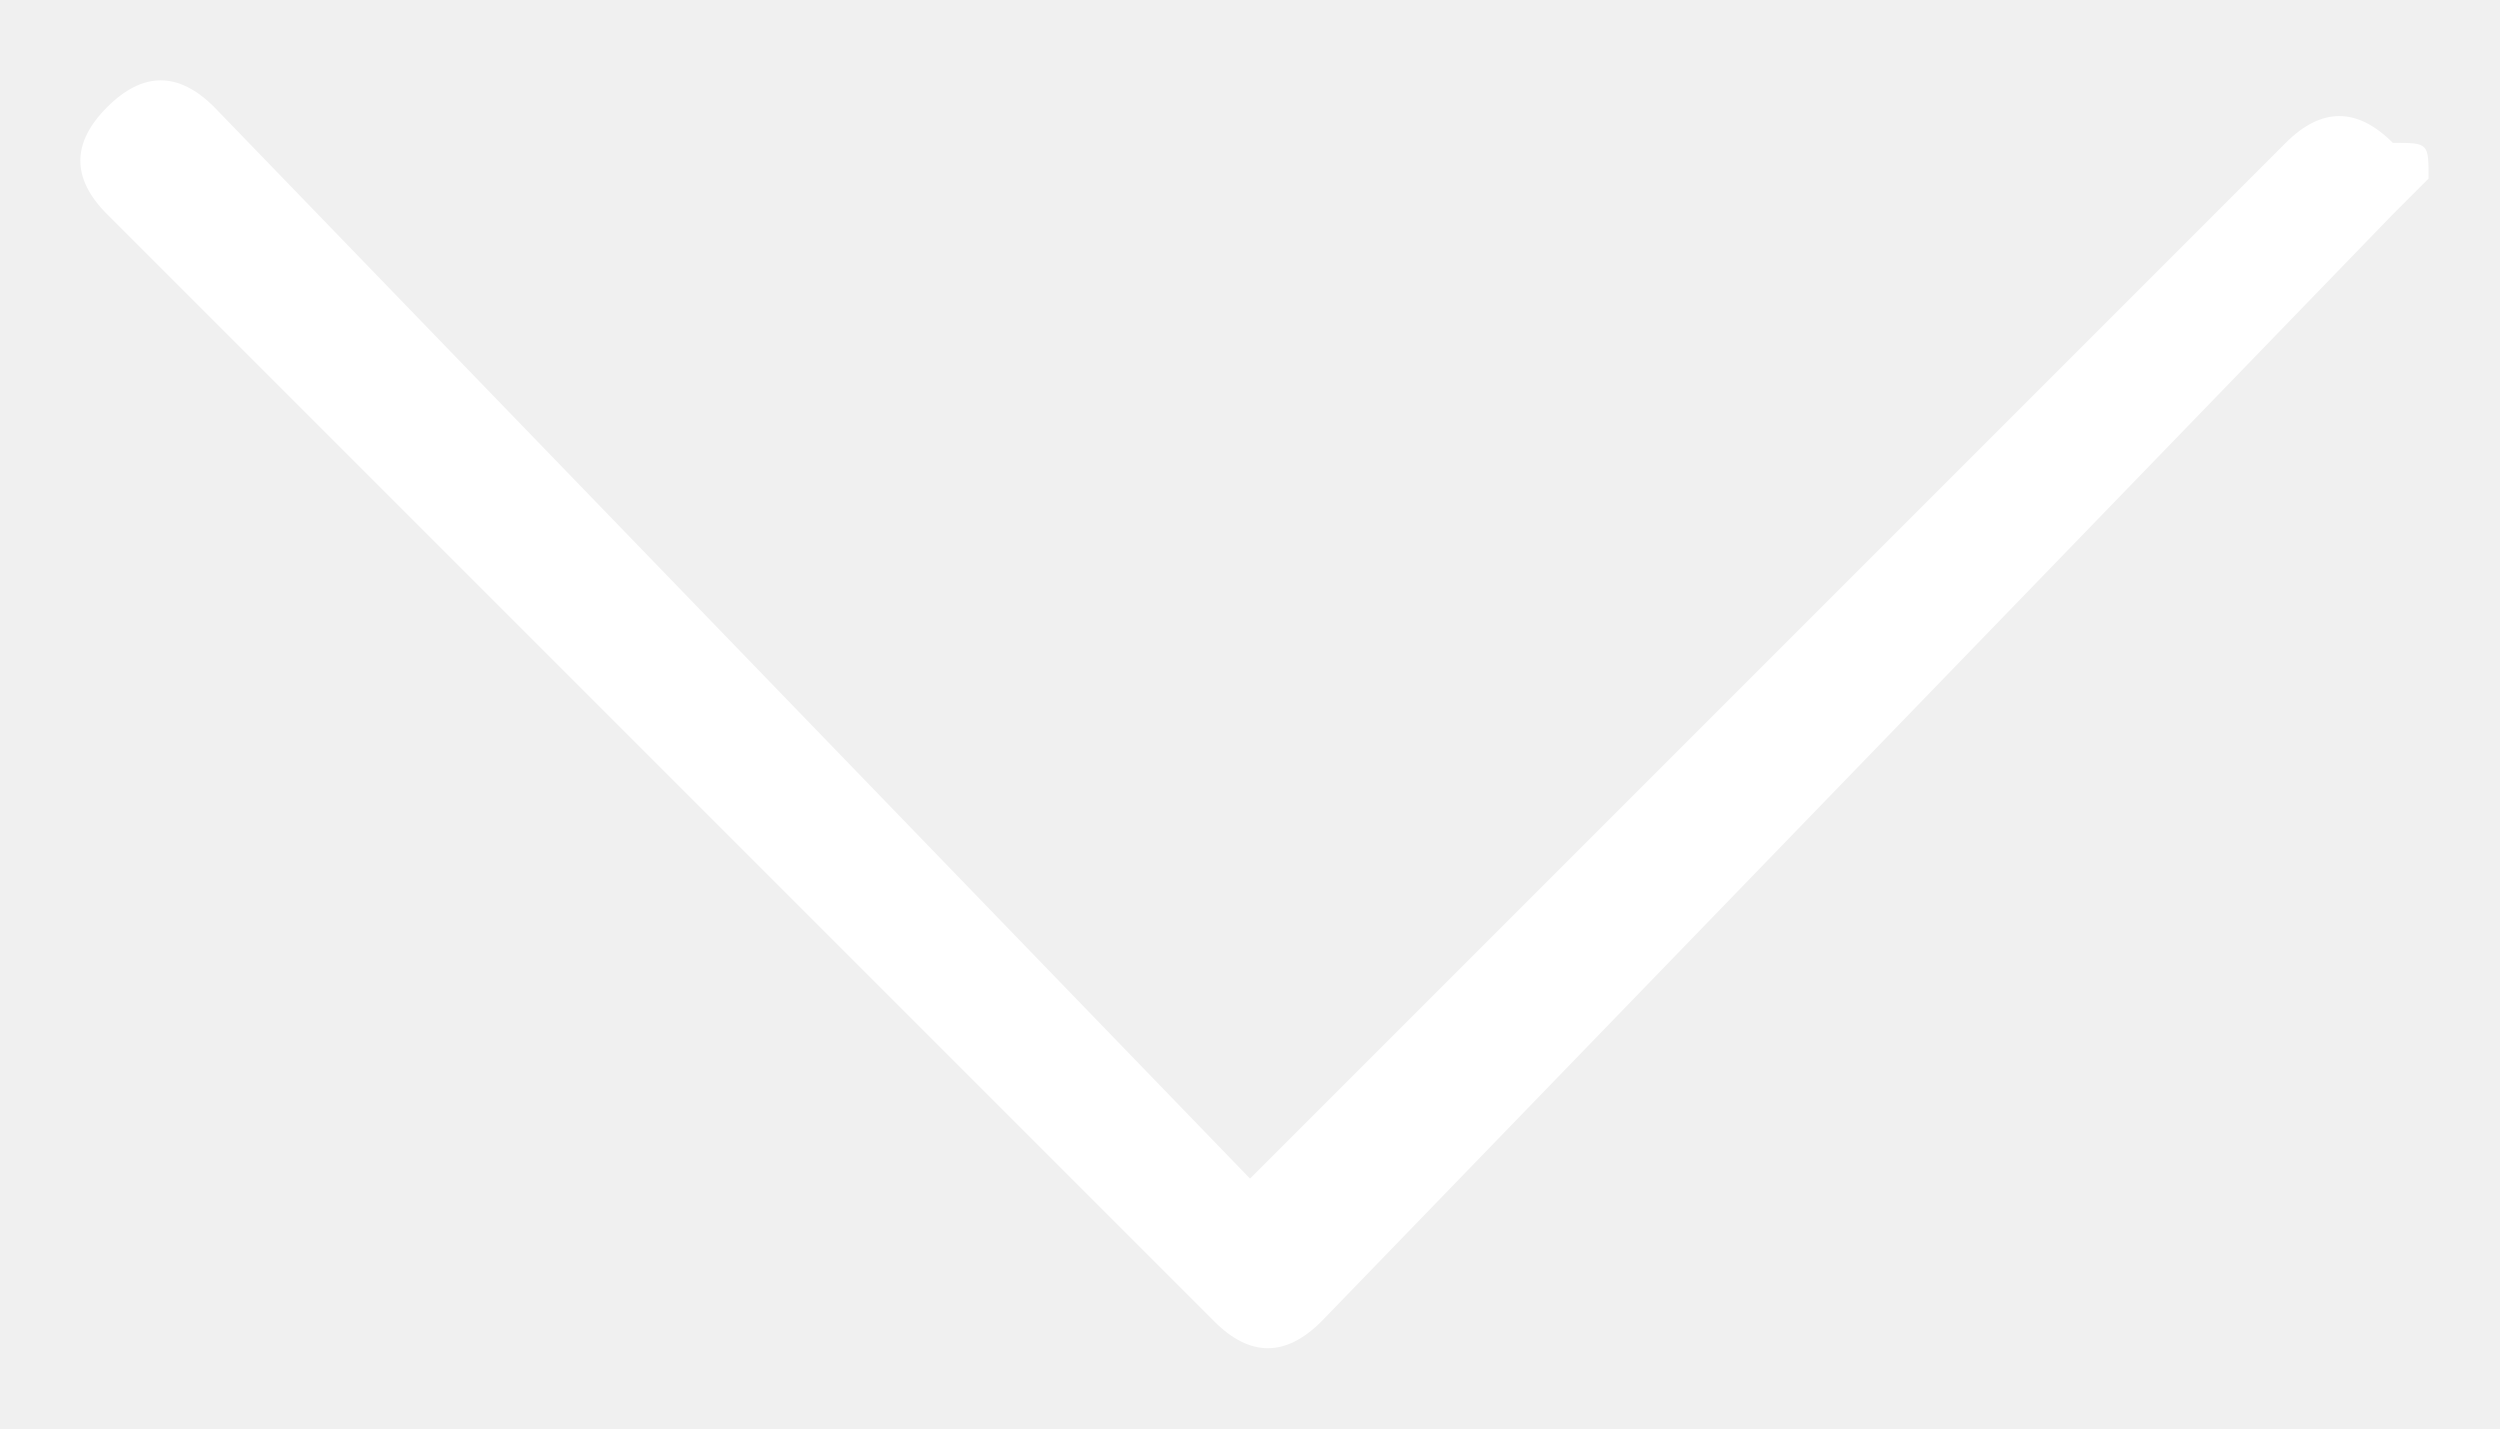
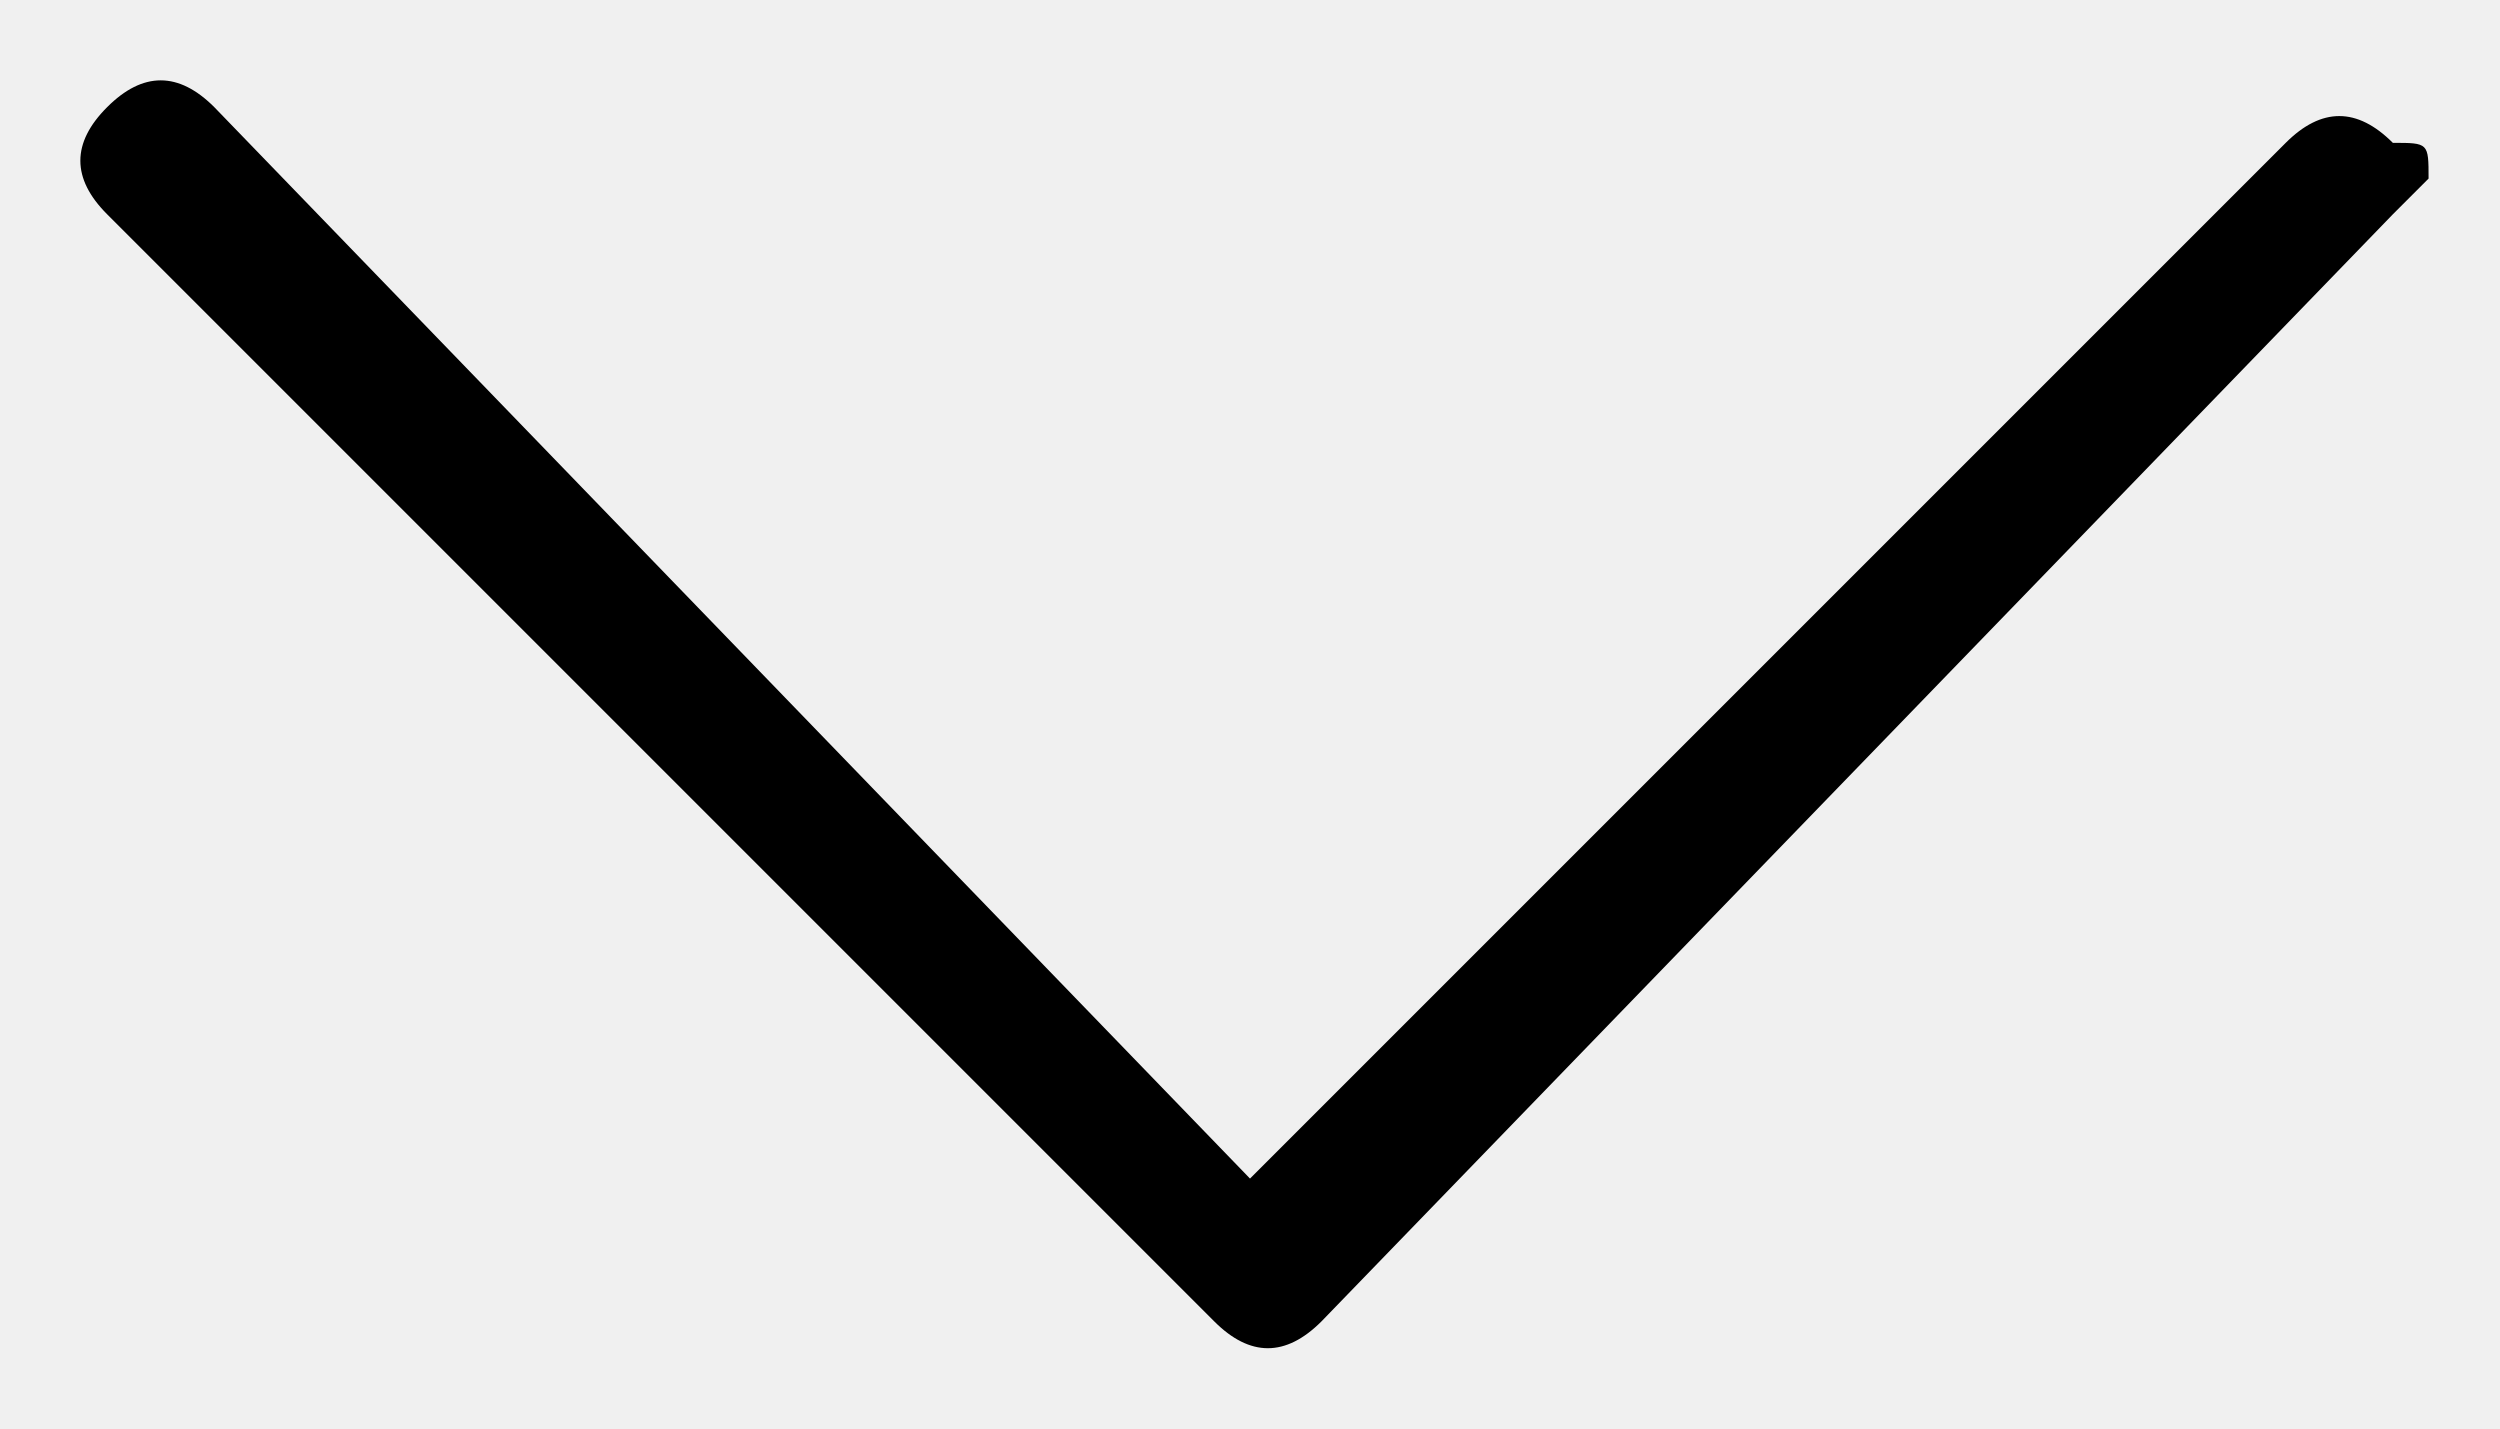
<svg xmlns="http://www.w3.org/2000/svg" version="1.1" id="Layer_1" x="0px" y="0px" viewBox="0 0 7 4" enable-background="new 0 0 7 4" xml:space="preserve">
-   <path fill="#FFFFFF" d="M6.7,0.6c0,0,0.1-0.1,0.1-0.1c0-0.1,0-0.1-0.1-0.1c-0.1-0.1-0.2-0.1-0.3,0L3.5,3.3L0.6,0.3  c-0.1-0.1-0.2-0.1-0.3,0c-0.1,0.1-0.1,0.2,0,0.3l3.1,3.1c0.1,0.1,0.2,0.1,0.3,0L6.7,0.6z" />
+   <path fill="#000000" d="M6.7,0.6c0,0,0.1-0.1,0.1-0.1c0-0.1,0-0.1-0.1-0.1c-0.1-0.1-0.2-0.1-0.3,0L3.5,3.3L0.6,0.3  c-0.1-0.1-0.2-0.1-0.3,0c-0.1,0.1-0.1,0.2,0,0.3l3.1,3.1c0.1,0.1,0.2,0.1,0.3,0L6.7,0.6z" />
</svg>
